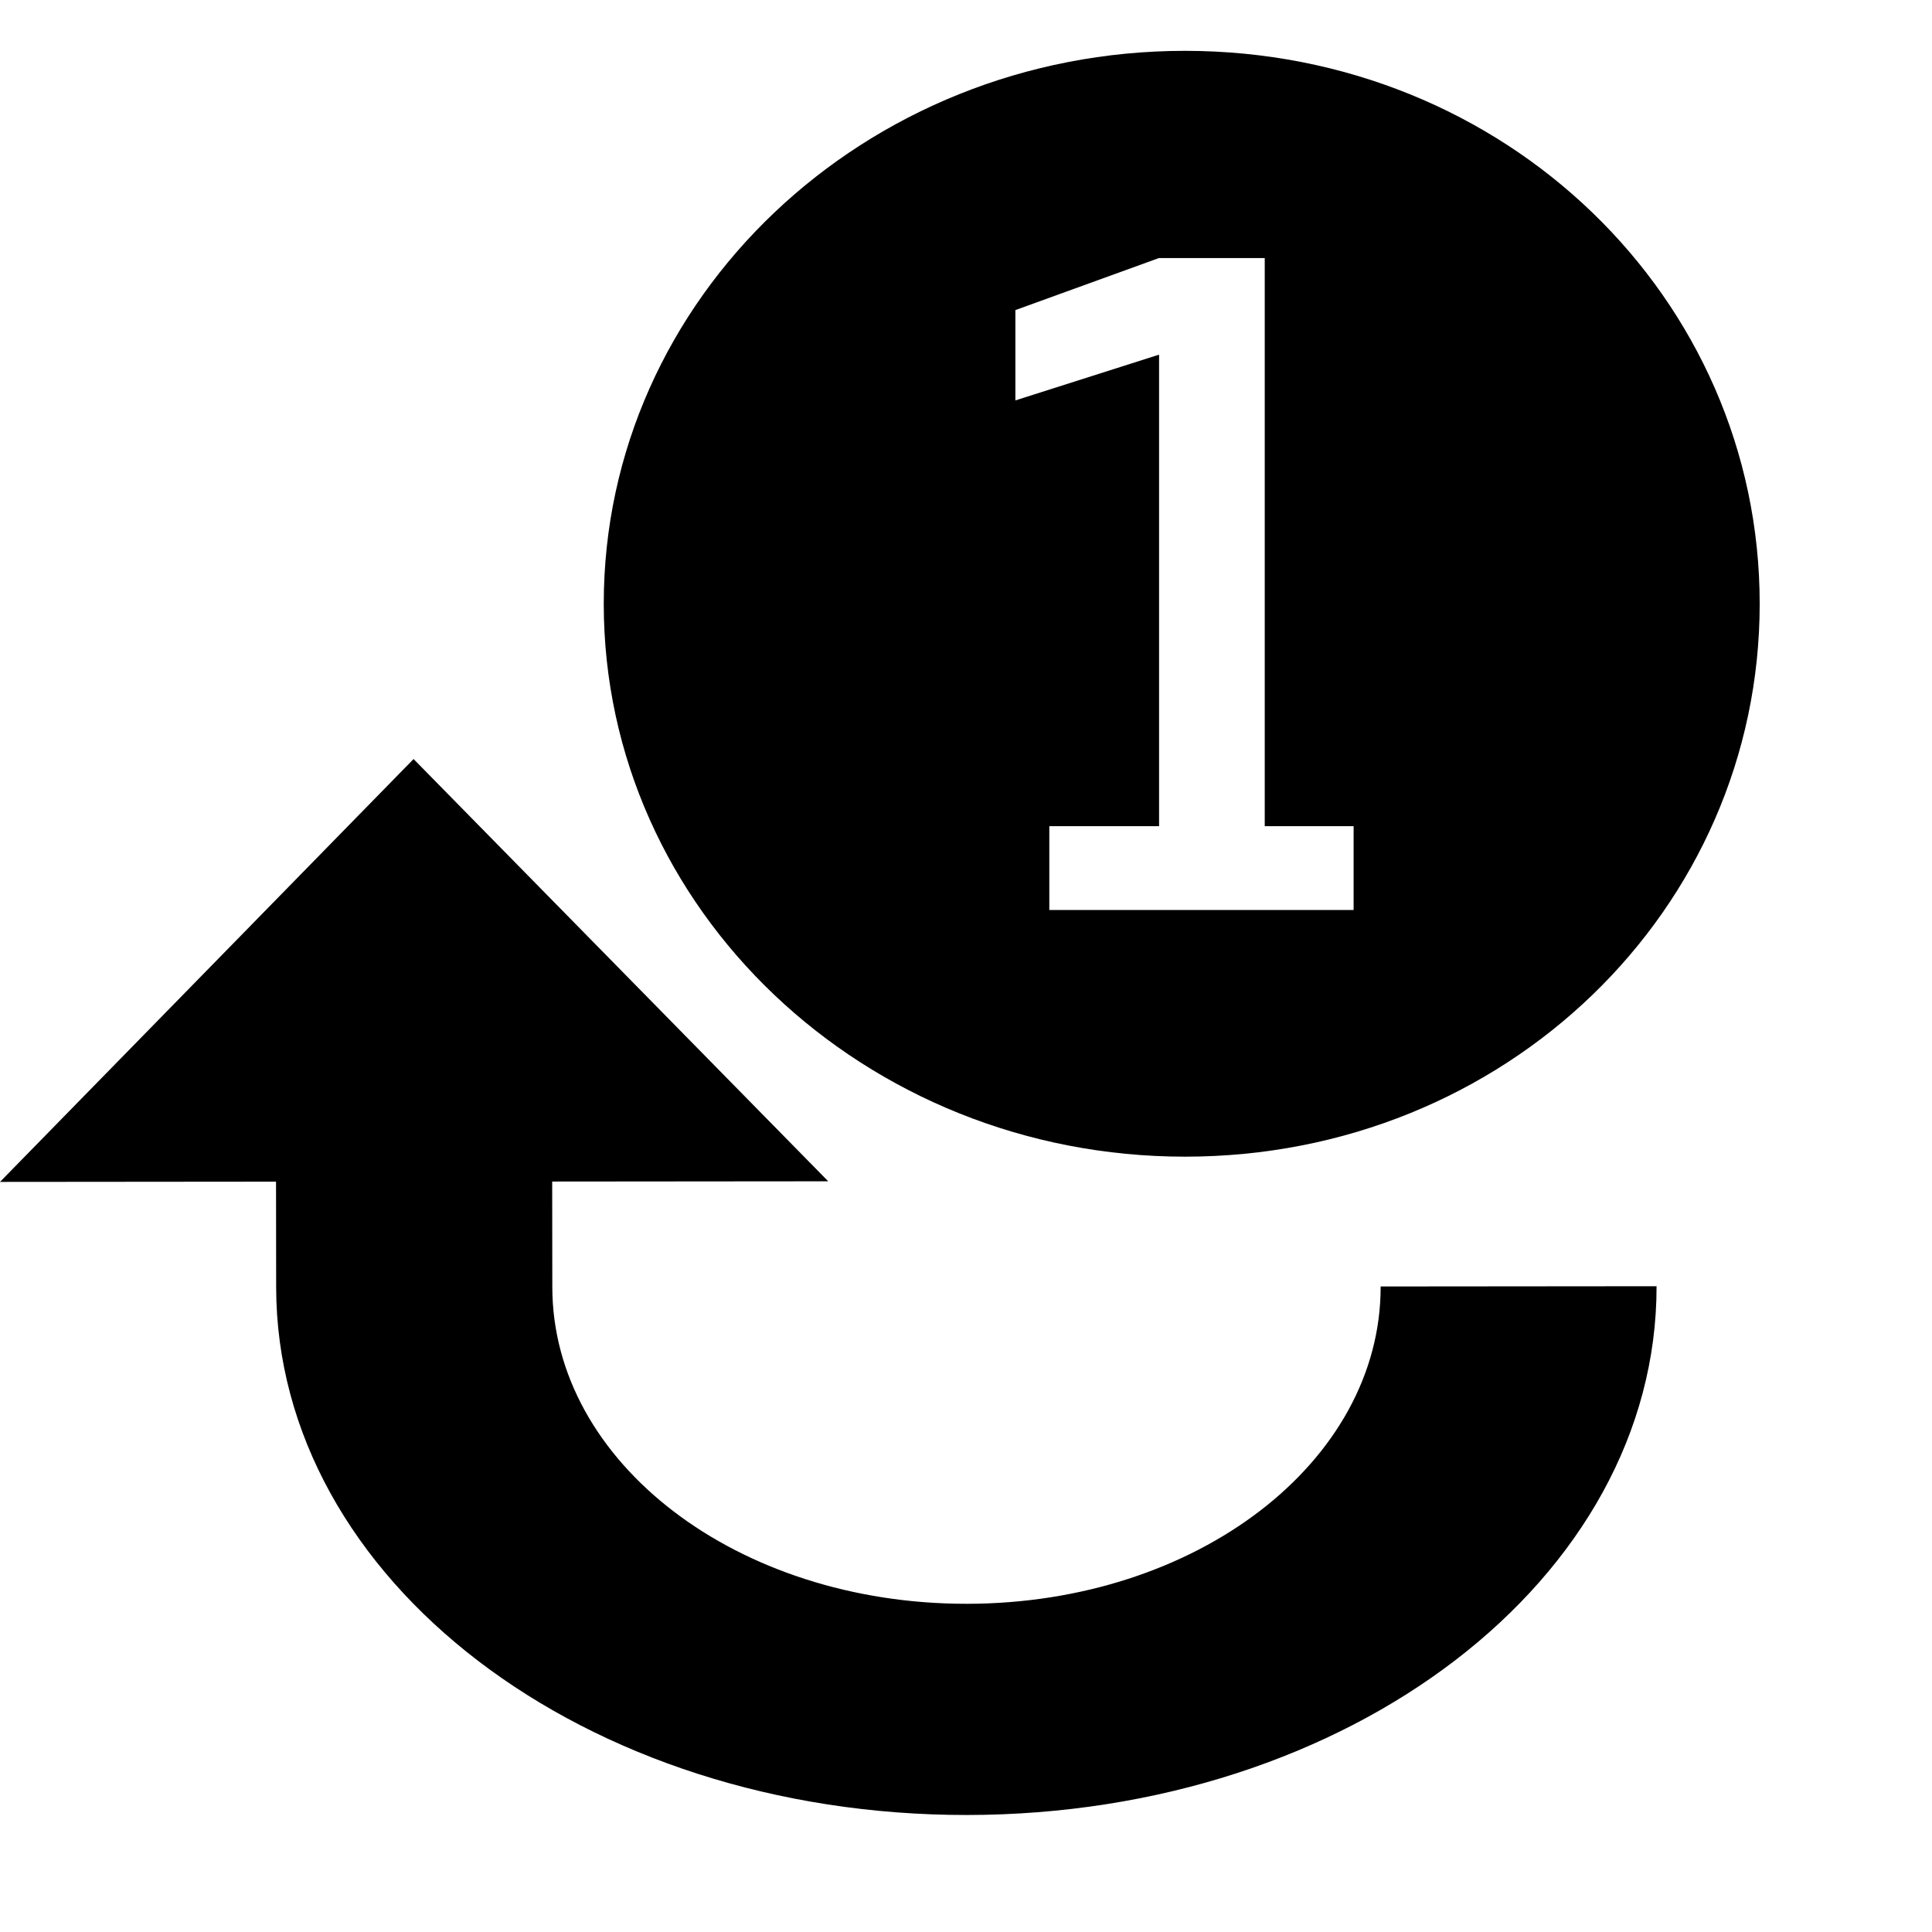
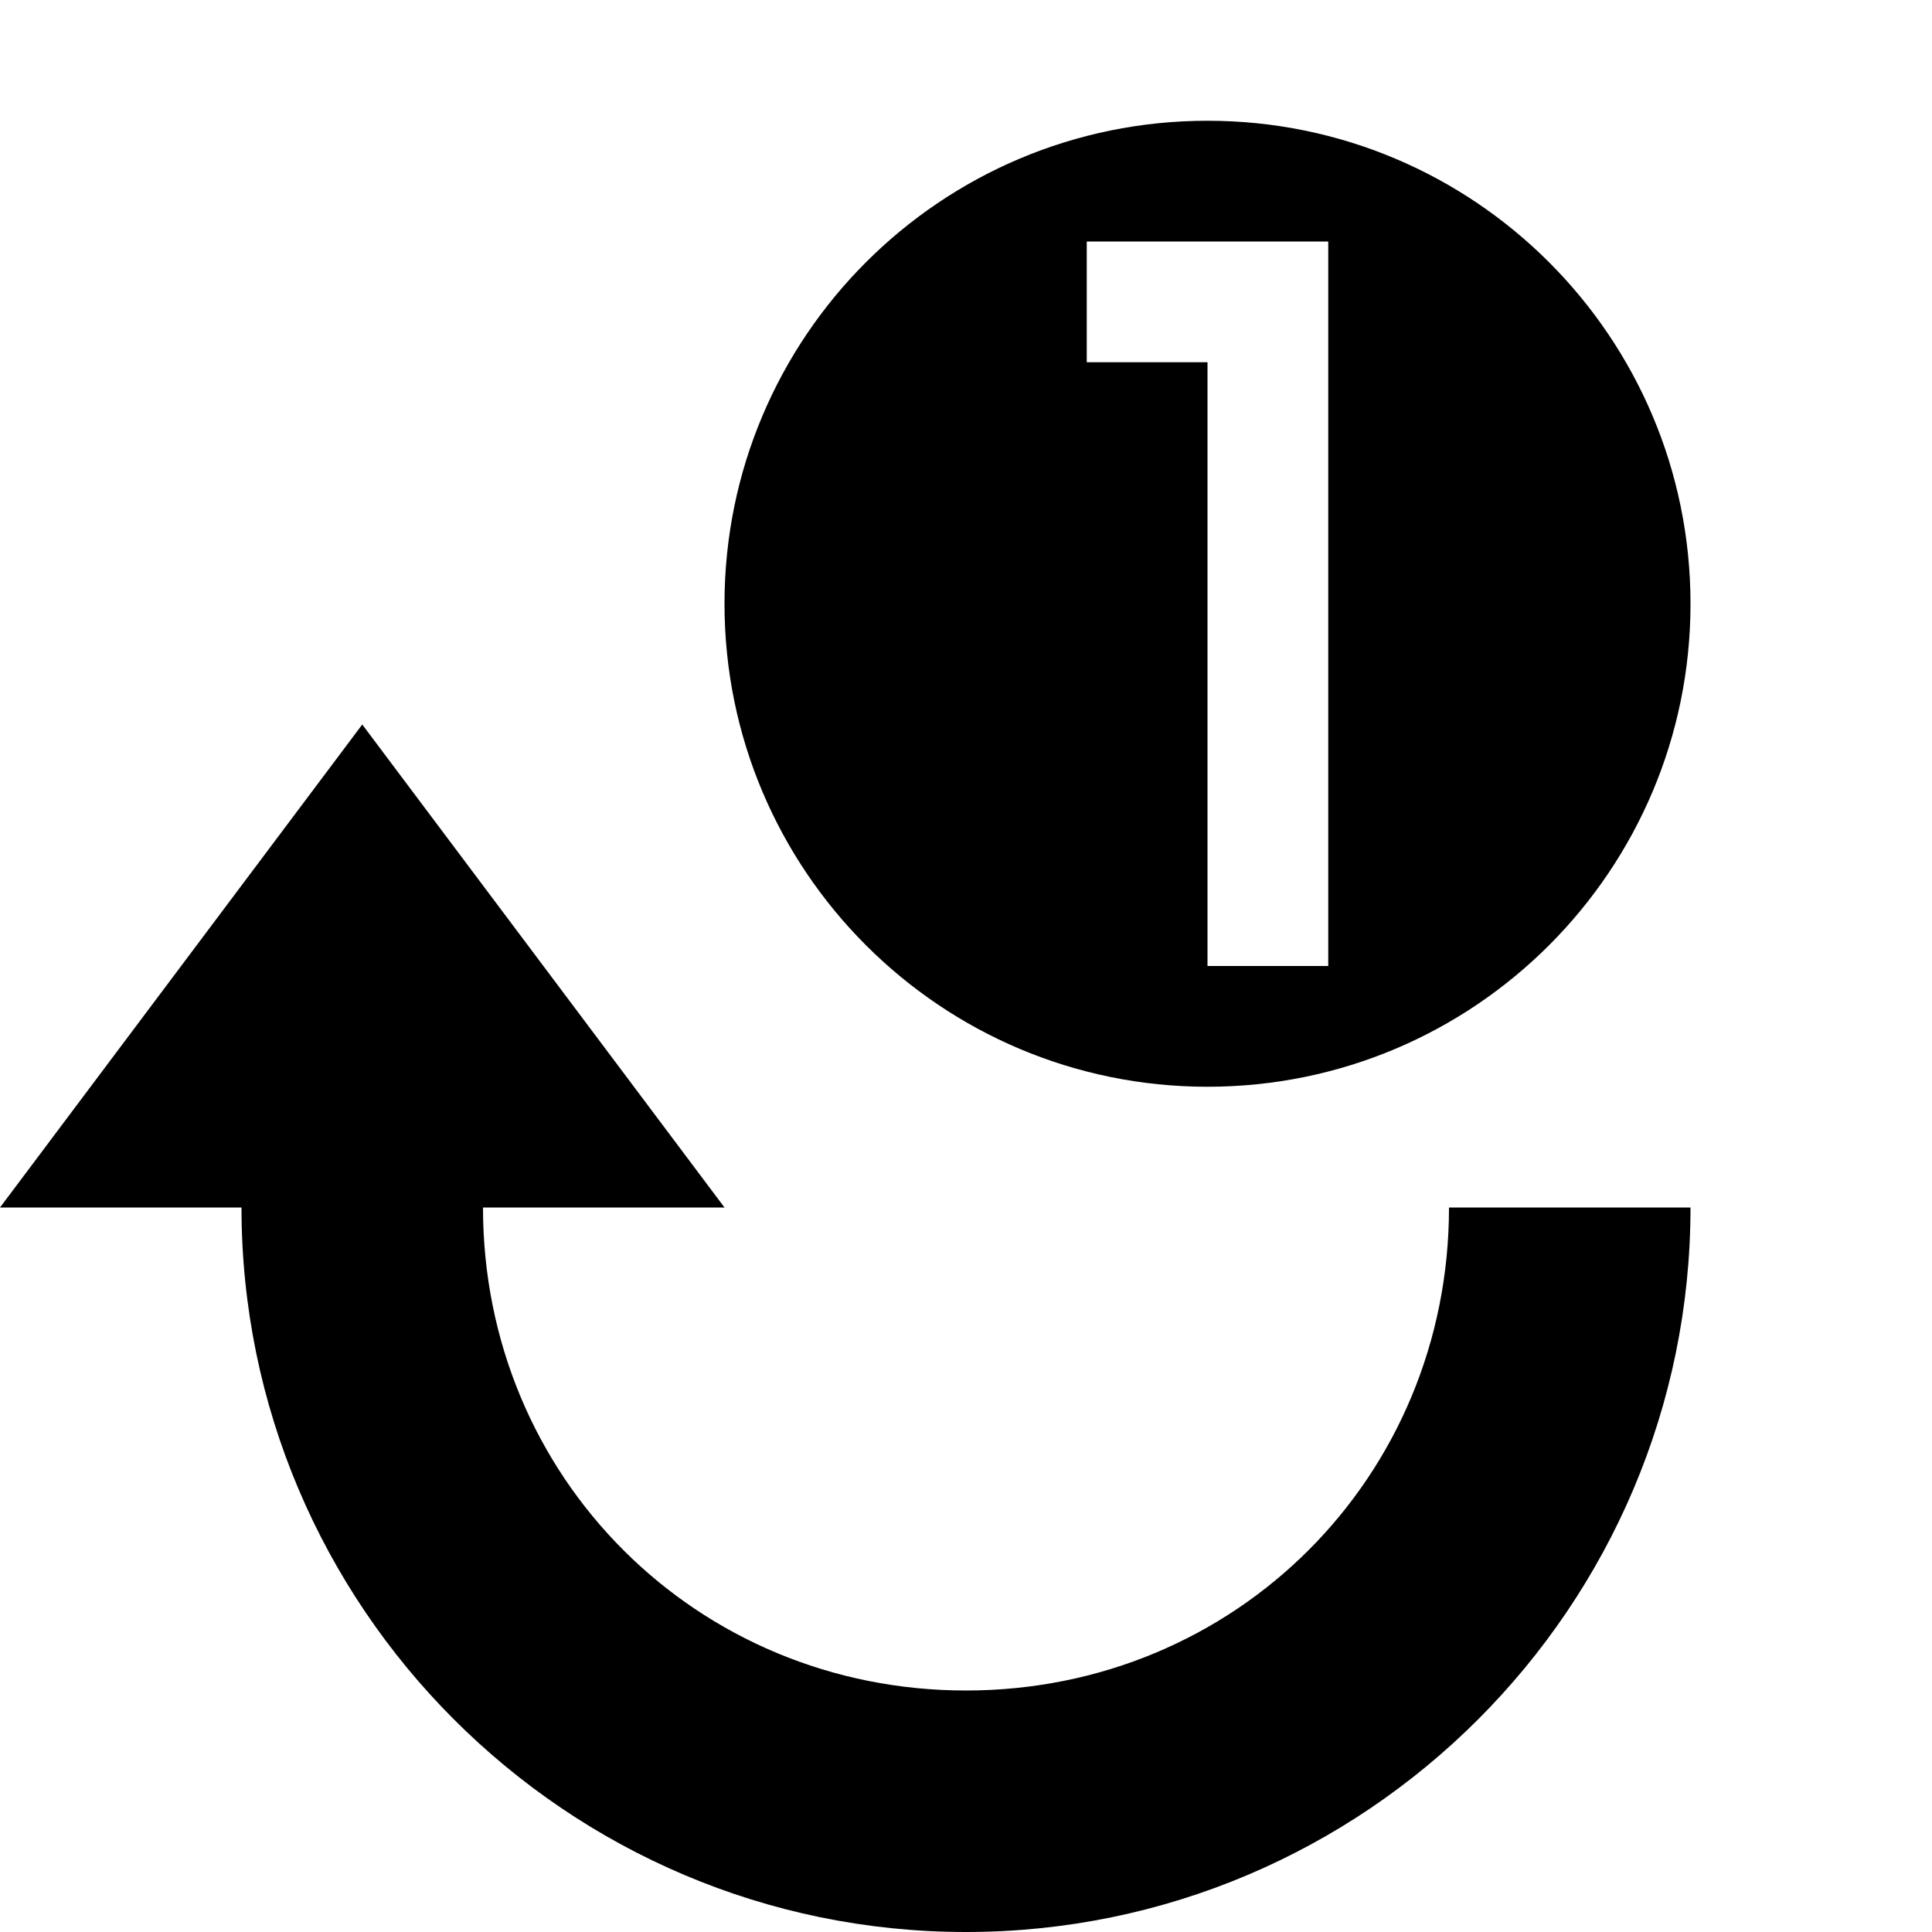
<svg xmlns="http://www.w3.org/2000/svg" version="1.1" width="16" height="16" id="svg7384">
  <defs id="defs11" />
  <g id="g3889">
-     <path id="path2984" d="M 9.814,0.421 C 7.16,0.421 5,2.469 5,5 5,7.531 7.16,9.579 9.814,9.579 12.467,9.579 14.573,7.531 14.573,5 c 0,-2.531 -2.106,-4.579 -4.76,-4.579 z m -0.216,1.716 0.876,0 0,4.705 0.736,0 0,0.694 -2.52,0 0,-0.694 0.909,0 0,-3.905 -1.19,0.379 0,-0.748 z" style="fill-opacity:1" />
-     <path id="rect3815" d="m 13.72,10.652 -2.286,0.002 c 0.002,1.454 -1.526,2.626 -3.426,2.628 C 6.107,13.284 4.576,12.114 4.574,10.66 L 4.573,9.785 6.859,9.783 3.425,6.286 0,9.788 l 2.286,-0.002 0.001,0.875 c 0.003,2.424 2.555,4.373 5.722,4.37 3.167,-0.003 5.713,-1.956 5.71,-4.38 z" style="color:#bebebe;fill-opacity:1;fill-rule:nonzero;marker:none;visibility:visible;display:inline;overflow:visible;enable-background:accumulate" />
+     <path style="font-size:medium;font-style:normal;font-variant:normal;font-weight:normal;font-stretch:normal;text-indent:0;text-align:start;text-decoration:none;line-height:normal;letter-spacing:normal;word-spacing:normal;text-transform:none;direction:ltr;block-progression:tb;writing-mode:lr-tb;text-anchor:start;baseline-shift:baseline;color:black;fill:black;fill-opacity:1;stroke:none;stroke-width:2;marker:none;visibility:visible;display:inline;overflow:visible;enable-background:accumulate;font-family:Sans;-inkscape-font-specification:Sans" d="M 3,6 -10e-8,10 l 2,0 c 0,3.307 2.693,6 6,6 C 11.307,16 14,13.307 14,10 l -2,0 c 0,2.233 -1.767,4 -4,4 C 5.767,14 4,12.233 4,10 l 2,0 z" id="rect6901" />
+     <path style="fill:black;fill-opacity:1;stroke:none" d="M 10,1 C 7.791,1 6,2.791 6,5 6,7.209 7.791,9 10,9 12.209,9 14,7.209 14,5 14,2.791 12.209,1 10,1 z m -1,1 1,0 1,0 0,6 -1,0 0,-5 -1,0 0,-1 z" id="path6969" />
  </g>
</svg>
